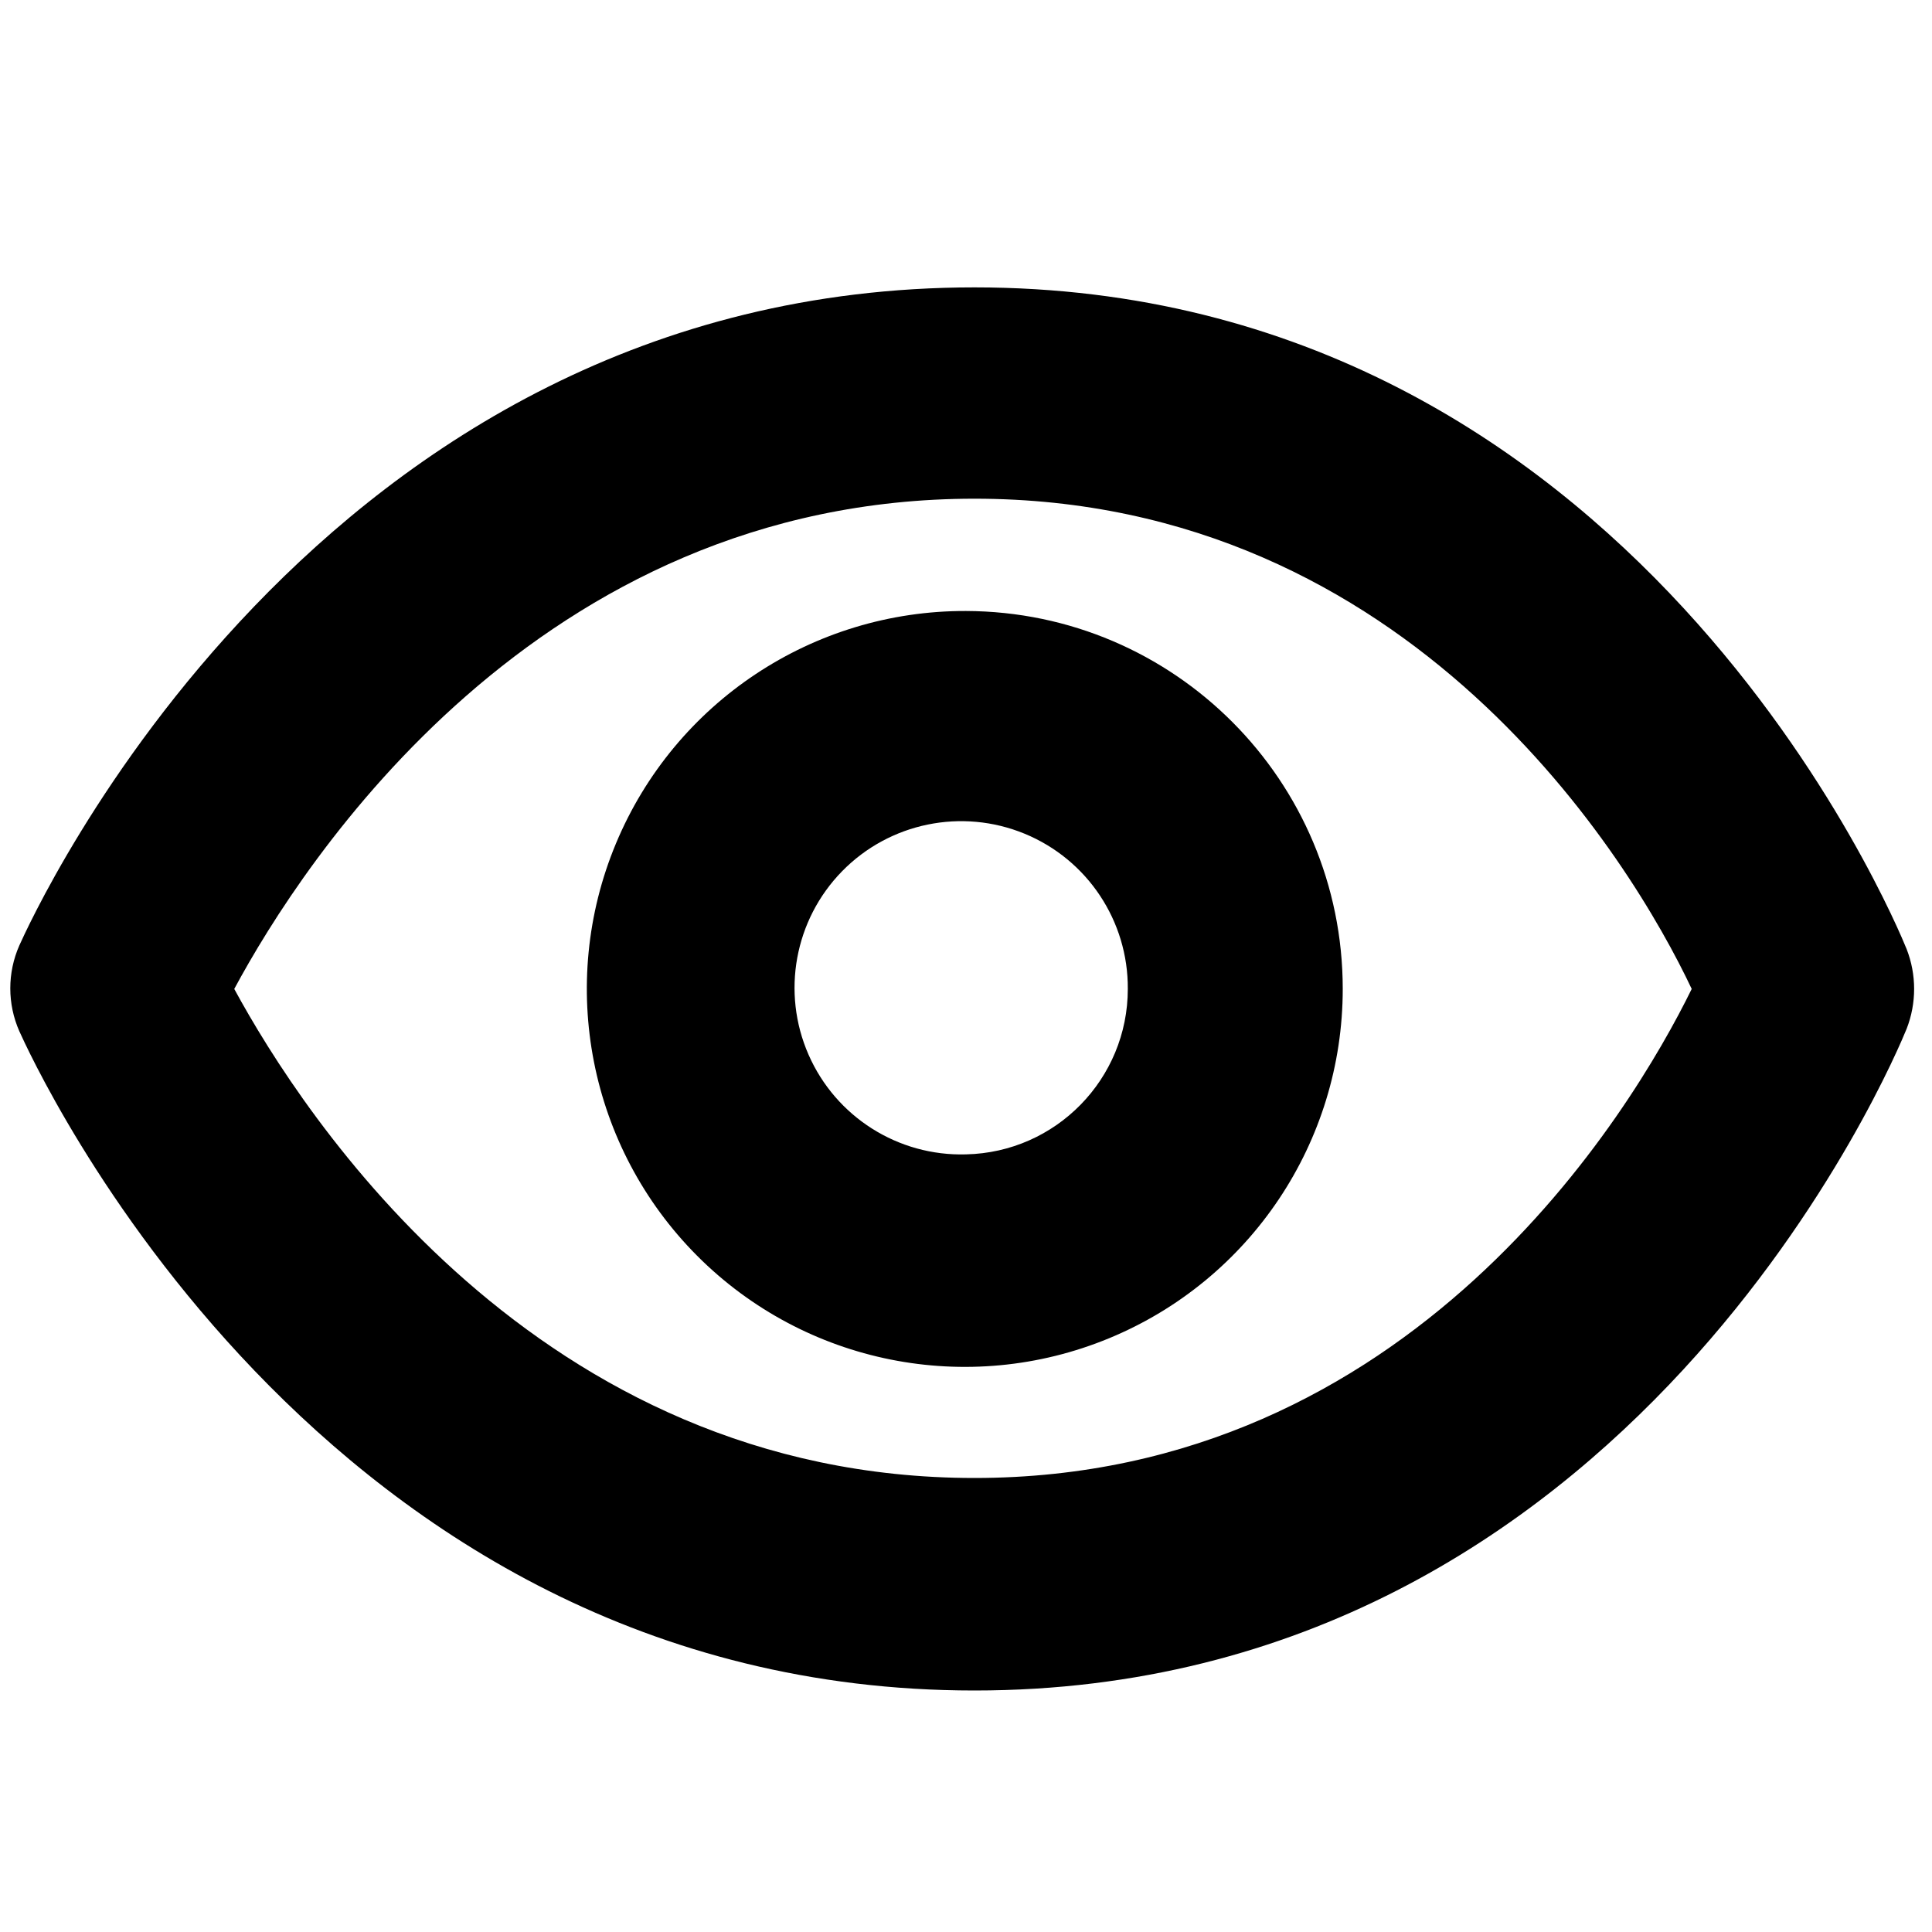
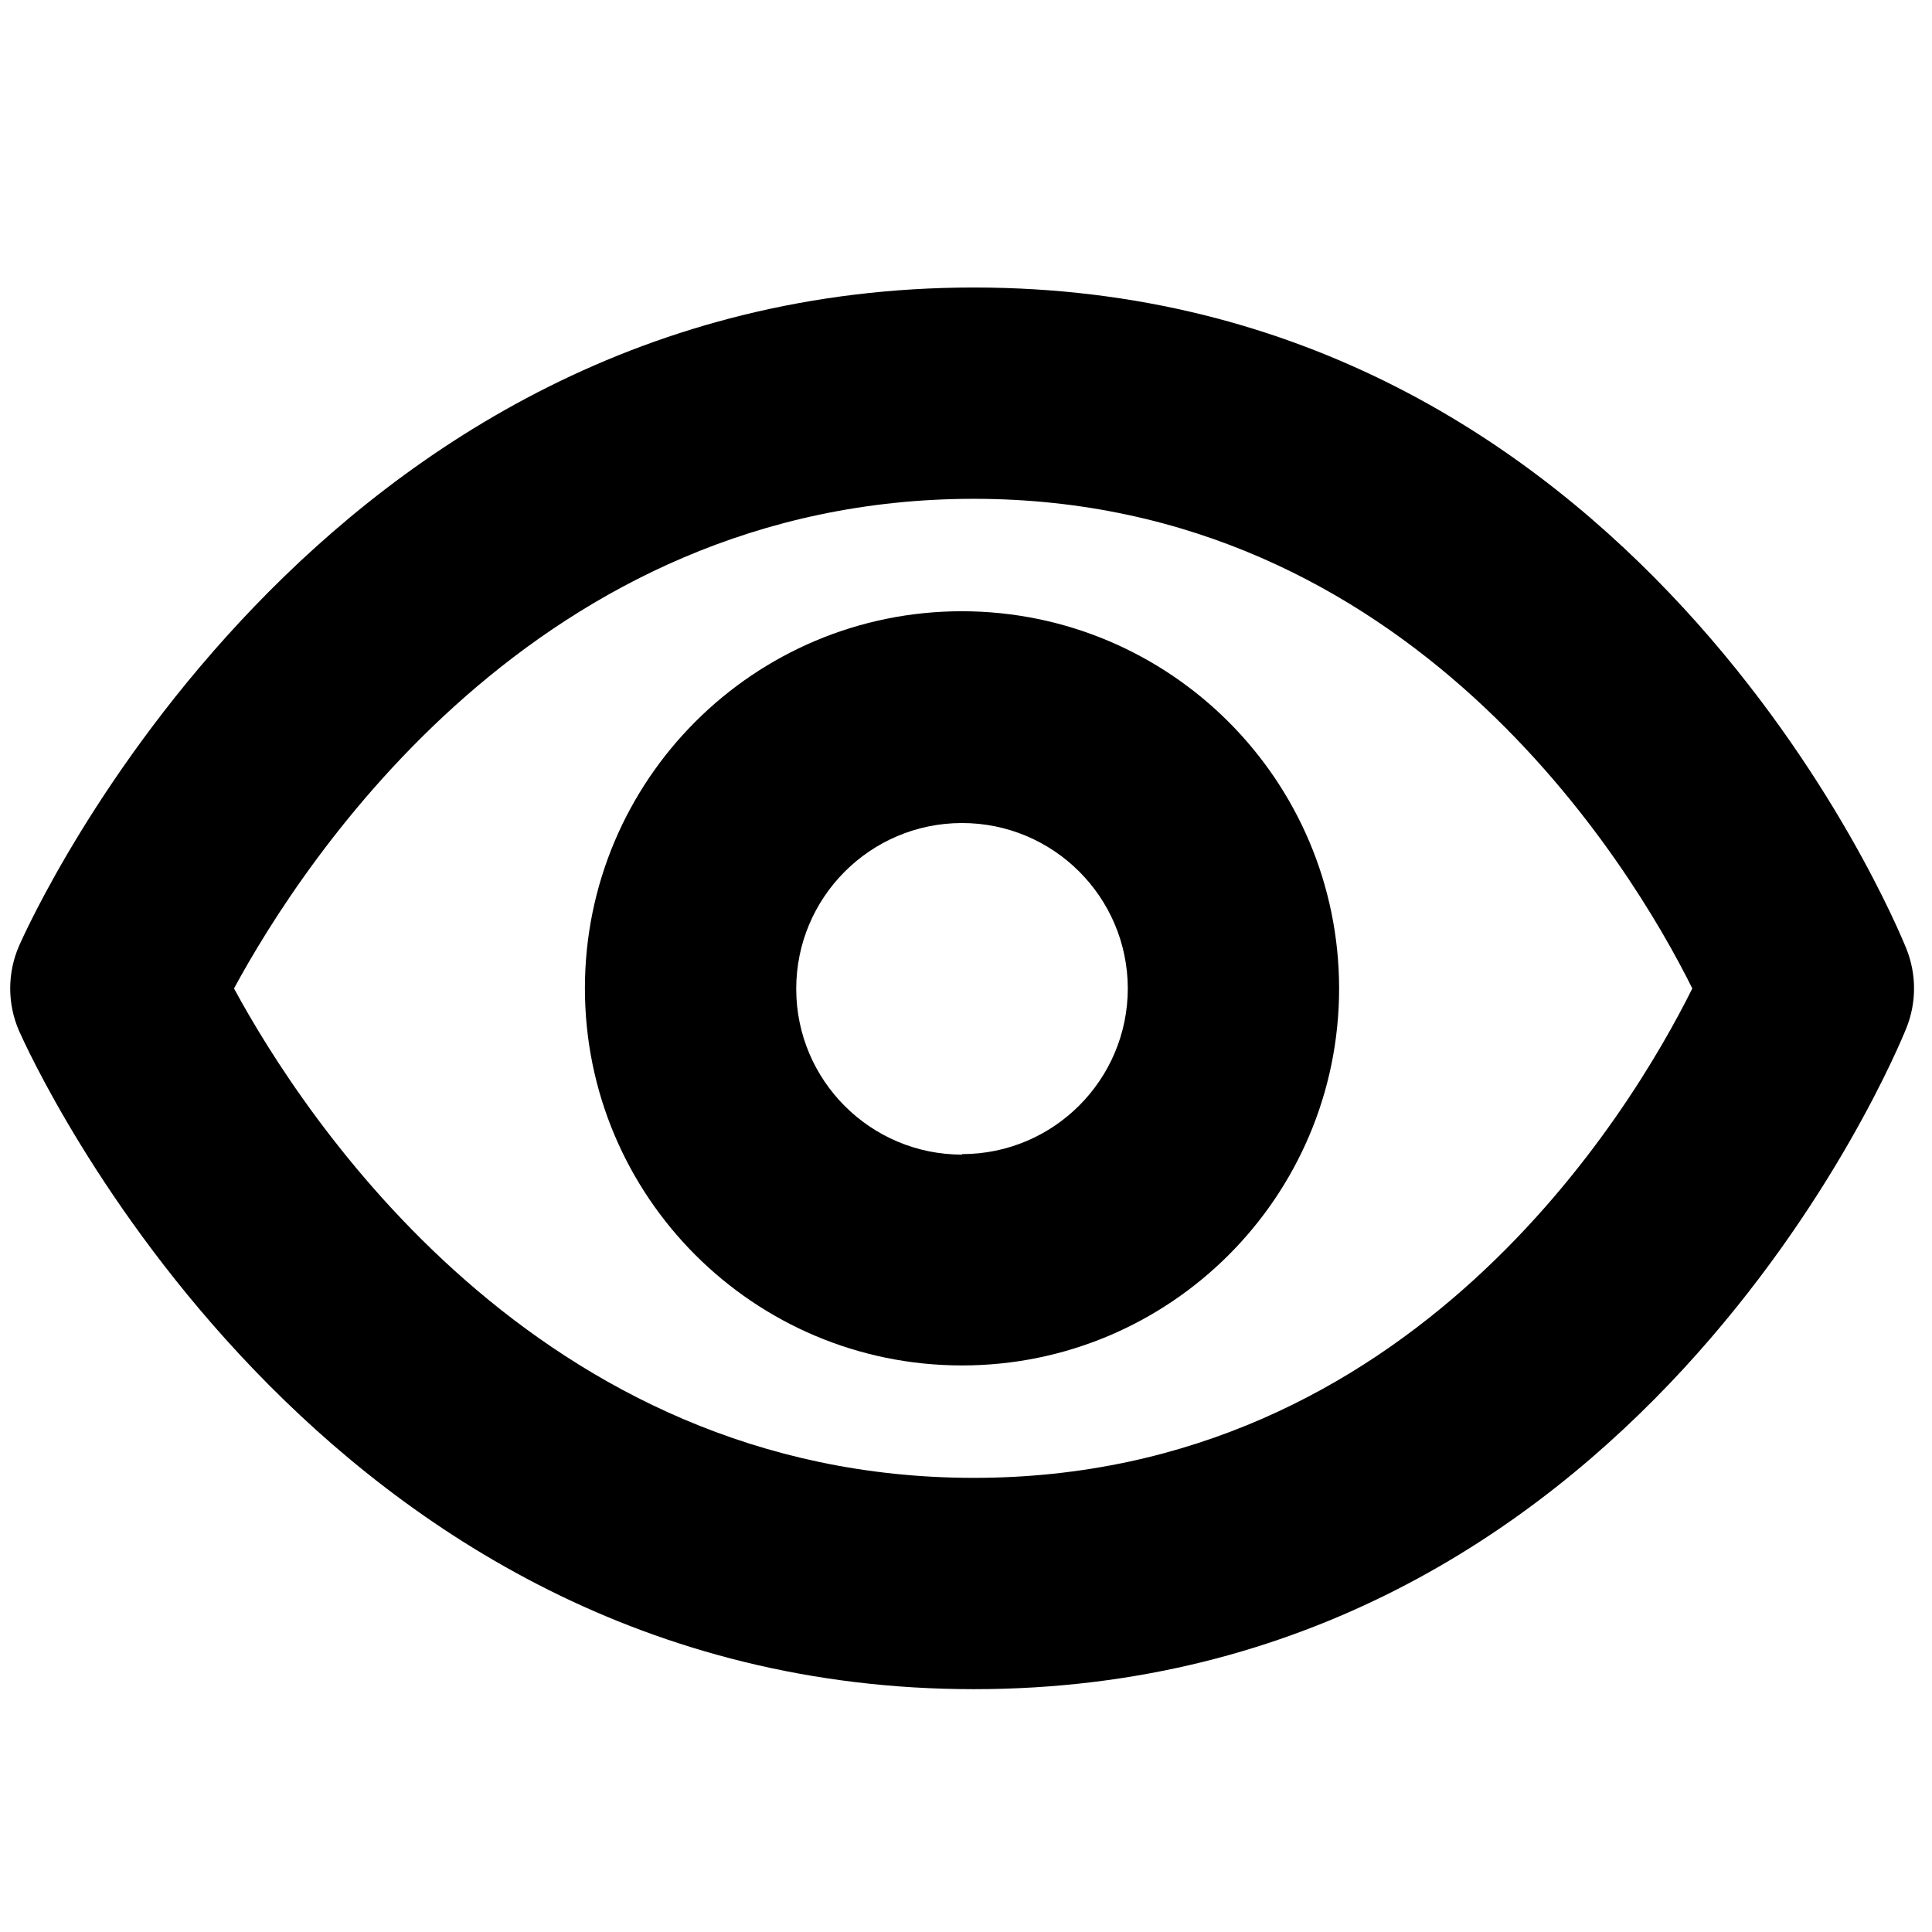
<svg xmlns="http://www.w3.org/2000/svg" viewBox="0 0 16 16">
  <g id="Layer_1" data-name="Layer 1">
-     <path d="M15.79,7.86c-.09-.22-2.26-5.48-7.72-5.48S.26,7.61.16,7.83a.88.88,0,0,0,0,.71C.26,8.76,2.62,14,8.07,14s7.63-5.26,7.72-5.48A.91.91,0,0,0,15.79,7.86ZM8.07,12.24c-3.62,0-5.56-3-6.13-4.05.57-1.06,2.51-4.06,6.13-4.06s5.44,3,5.94,4.06C13.51,9.21,11.69,12.24,8.07,12.24Z" />
-     <path d="M8,5.06a3.13,3.13,0,1,0,3.12,3.13A3.13,3.13,0,0,0,8,5.06Zm0,4.5A1.38,1.38,0,1,1,9.34,8.19,1.37,1.37,0,0,1,8,9.56Z" />
+     <path d="M15.789,7.86c-.09-.223-2.256-5.479-7.724-5.479C2.619,2.381.256,7.61.158,7.833a.882.882,0,0,0,0,.705c.1.223,2.461,5.451,7.907,5.451,5.468,0,7.634-5.255,7.724-5.478A.882.882,0,0,0,15.789,7.86ZM8.065,12.239c-3.615,0-5.557-3-6.127-4.053.57-1.054,2.512-4.055,6.127-4.055s5.442,3.033,5.95,4.055C13.506,9.209,11.691,12.239,8.065,12.239Z" />
+     <path d="M7.968,5.062A3.123,3.123,0,1,0,11.09,8.186,3.127,3.127,0,0,0,7.968,5.062Zm0,4.5A1.373,1.373,0,1,1,9.34,8.186,1.374,1.374,0,0,1,7.968,9.558Z" />
  </g>
</svg>
